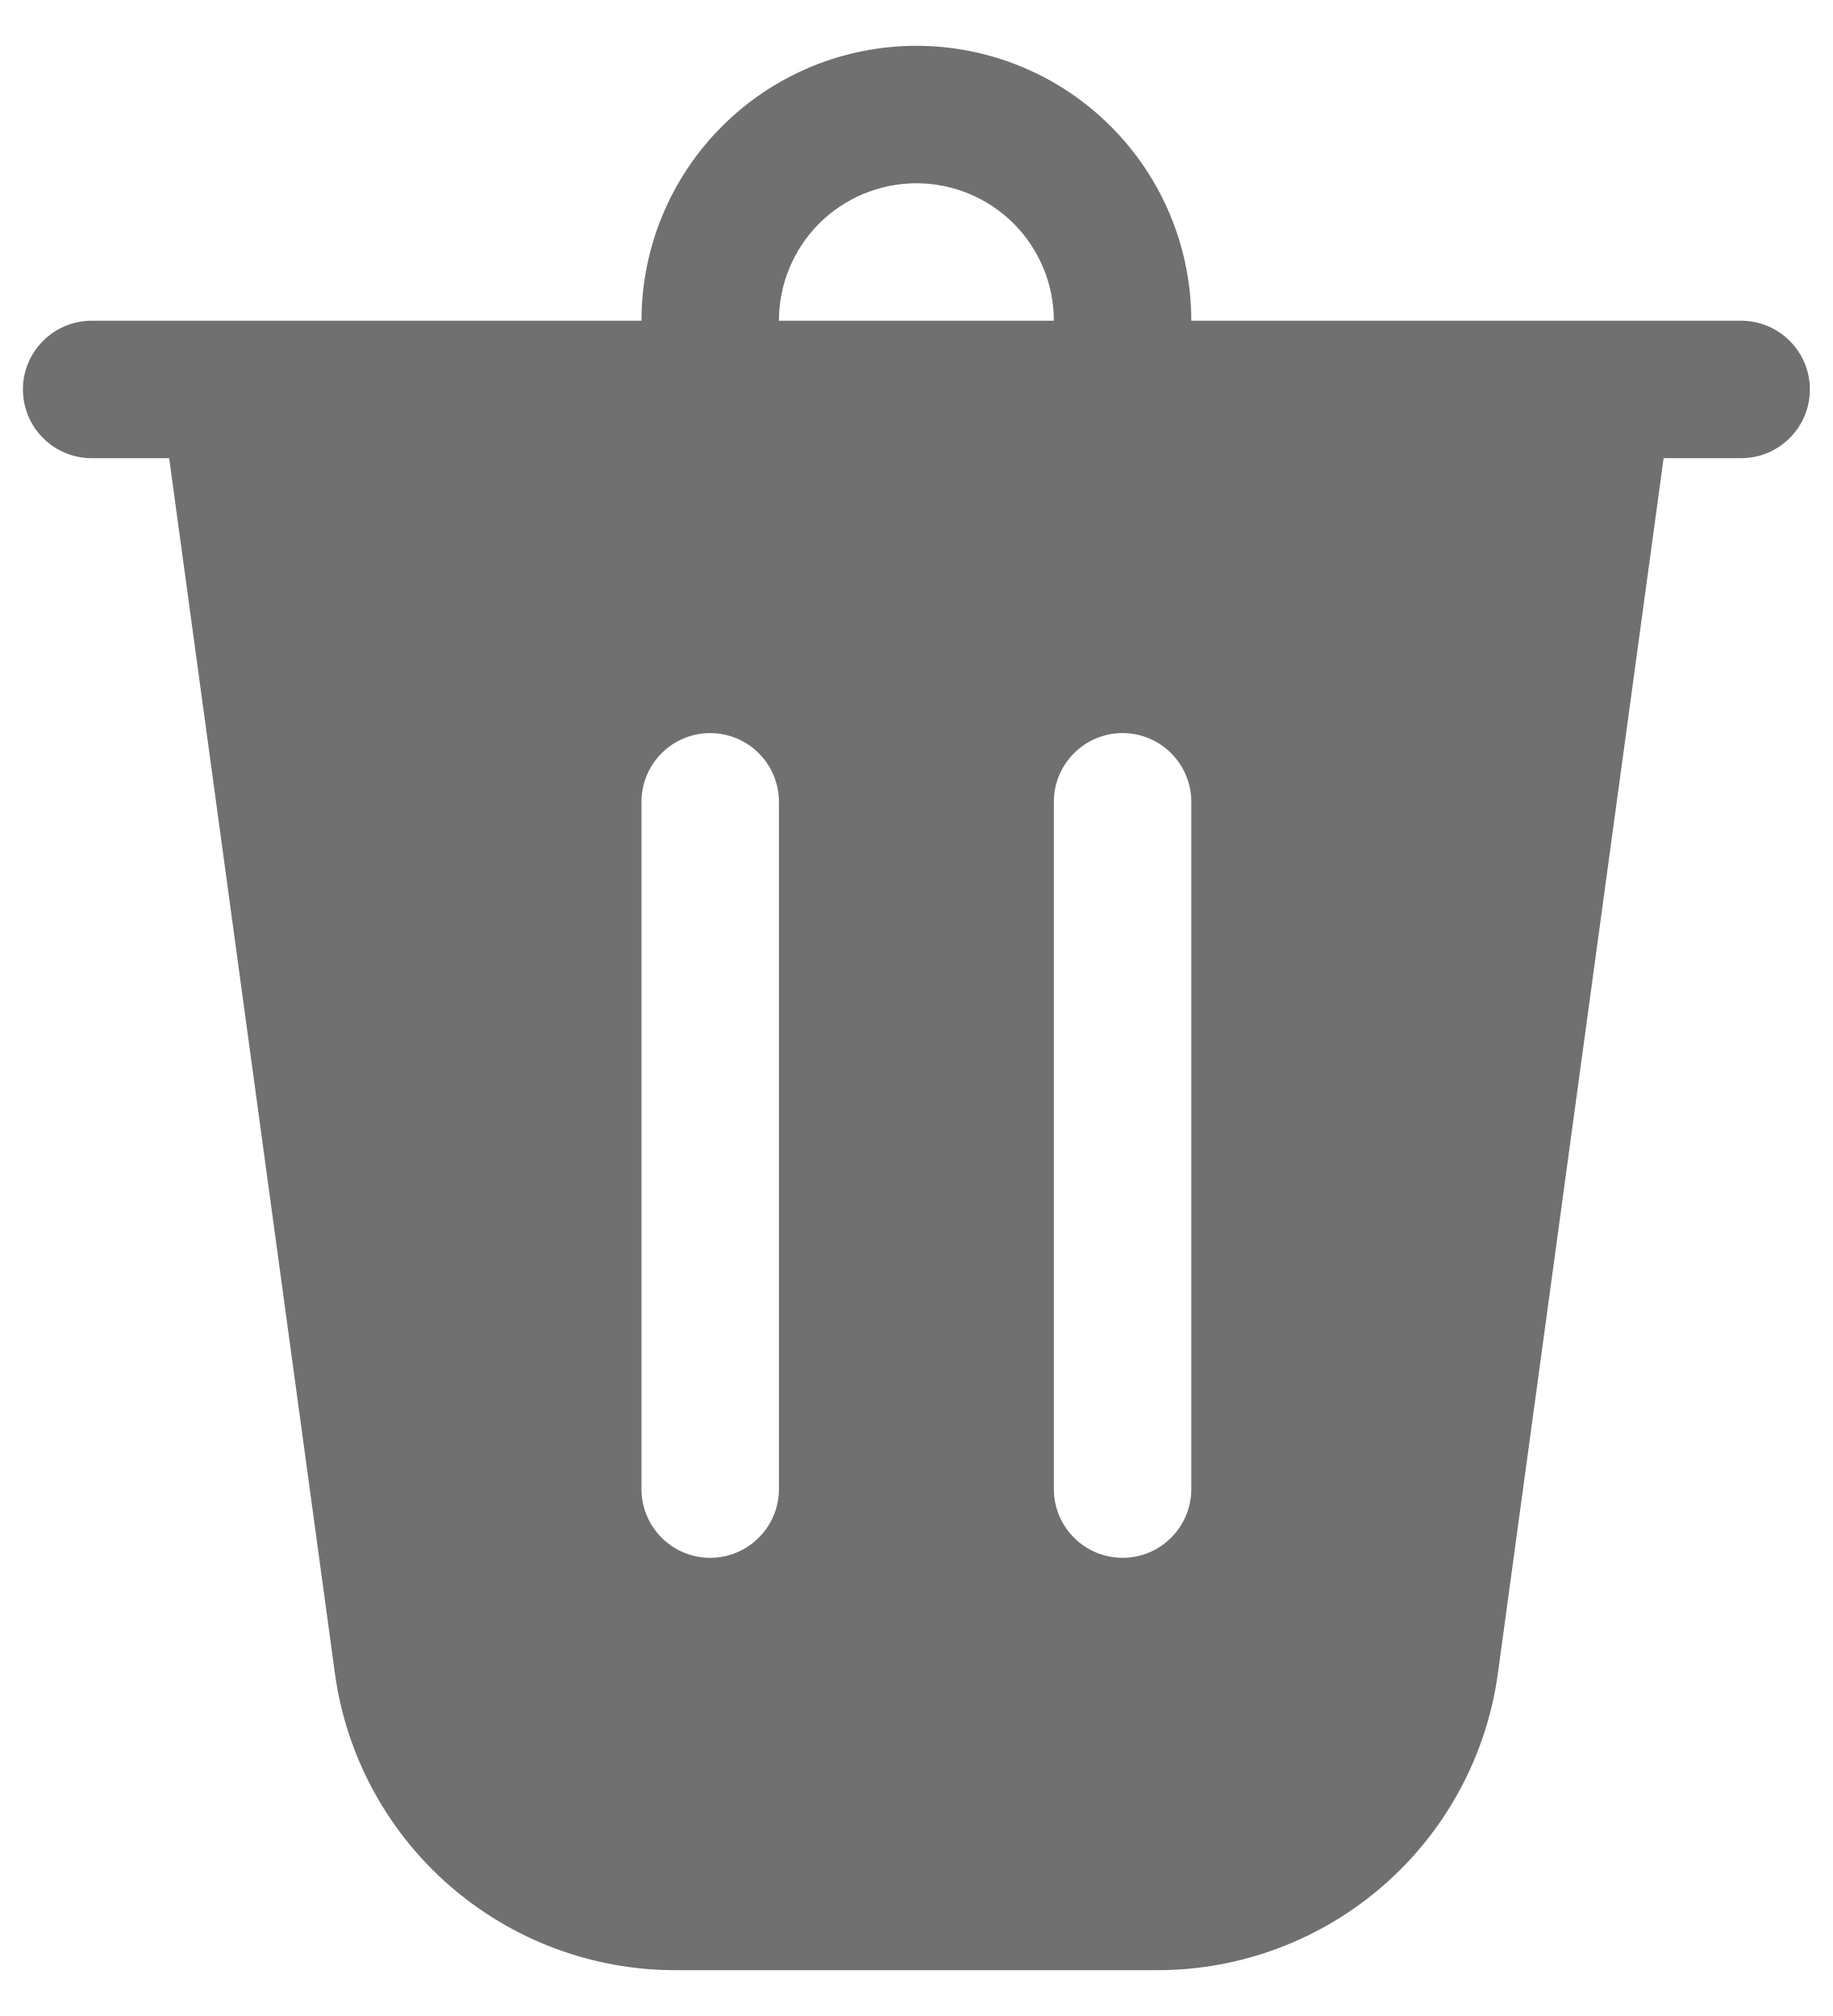
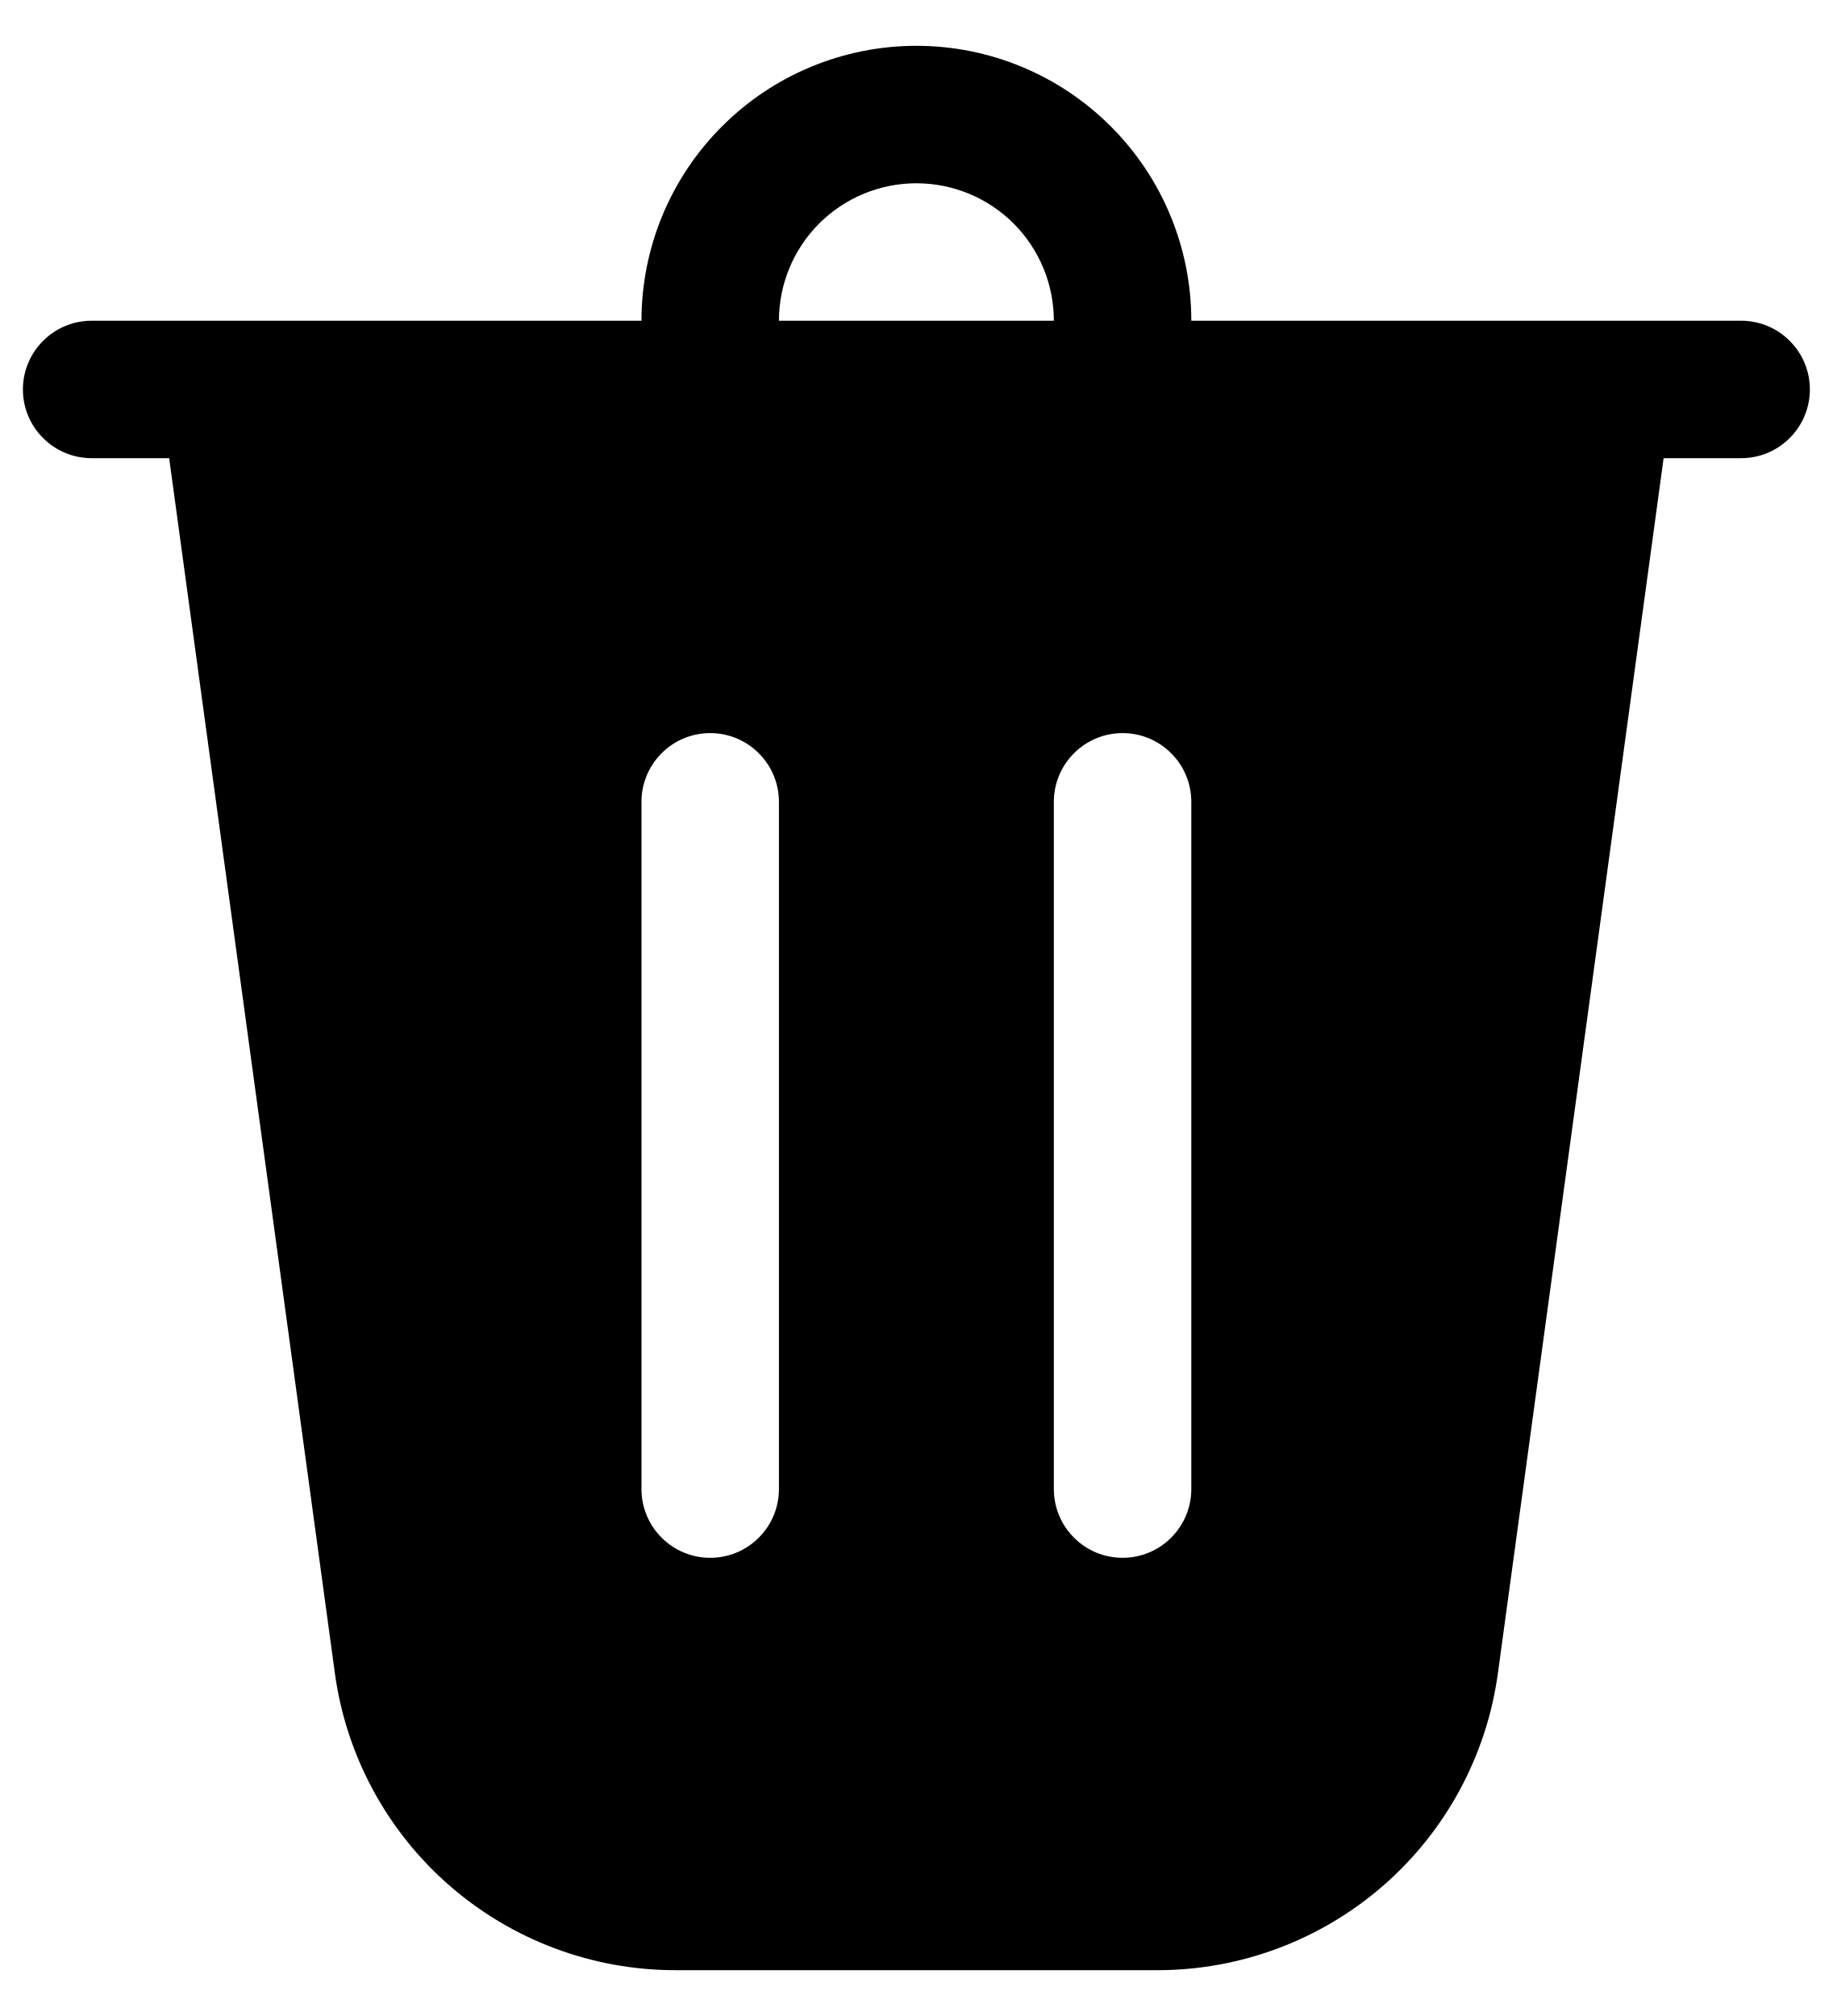
- <svg xmlns="http://www.w3.org/2000/svg" width="20" height="22" viewBox="0 0 20 22" fill="none">
-   <path d="M8.5 3.5H11.5C11.5 3.102 11.342 2.721 11.061 2.439C10.779 2.158 10.398 2 10 2C9.602 2 9.221 2.158 8.939 2.439C8.658 2.721 8.5 3.102 8.5 3.5ZM7 3.5C7 2.704 7.316 1.941 7.879 1.379C8.441 0.816 9.204 0.5 10 0.5C10.796 0.5 11.559 0.816 12.121 1.379C12.684 1.941 13 2.704 13 3.5H19C19.199 3.5 19.39 3.579 19.53 3.72C19.671 3.86 19.75 4.051 19.75 4.25C19.75 4.449 19.671 4.64 19.53 4.78C19.39 4.921 19.199 5 19 5H18.154L16.346 18.257C16.224 19.155 15.78 19.979 15.097 20.575C14.414 21.171 13.538 21.5 12.631 21.5H7.369C6.462 21.5 5.586 21.171 4.903 20.575C4.22 19.979 3.776 19.155 3.654 18.257L1.846 5H1C0.801 5 0.61 4.921 0.47 4.78C0.329 4.64 0.25 4.449 0.25 4.25C0.25 4.051 0.329 3.86 0.47 3.72C0.61 3.579 0.801 3.5 1 3.5H7ZM8.5 8.75C8.5 8.551 8.421 8.36 8.28 8.22C8.14 8.079 7.949 8 7.75 8C7.551 8 7.36 8.079 7.22 8.22C7.079 8.36 7 8.551 7 8.75V16.25C7 16.449 7.079 16.64 7.22 16.78C7.36 16.921 7.551 17 7.75 17C7.949 17 8.14 16.921 8.28 16.78C8.421 16.64 8.5 16.449 8.5 16.25V8.75ZM12.25 8C12.051 8 11.86 8.079 11.72 8.22C11.579 8.36 11.5 8.551 11.5 8.75V16.25C11.5 16.449 11.579 16.64 11.72 16.78C11.86 16.921 12.051 17 12.25 17C12.449 17 12.64 16.921 12.78 16.78C12.921 16.64 13 16.449 13 16.25V8.75C13 8.551 12.921 8.36 12.78 8.22C12.64 8.079 12.449 8 12.25 8Z" fill="#111111" fill-opacity="0.6" />
+ <svg xmlns="http://www.w3.org/2000/svg" width="20" height="22" viewBox="0 0 20 22">
+   <path d="M8.5 3.5H11.5C11.5 3.102 11.342 2.721 11.061 2.439C10.779 2.158 10.398 2 10 2C9.602 2 9.221 2.158 8.939 2.439C8.658 2.721 8.5 3.102 8.5 3.5ZM7 3.5C7 2.704 7.316 1.941 7.879 1.379C8.441 0.816 9.204 0.5 10 0.5C10.796 0.5 11.559 0.816 12.121 1.379C12.684 1.941 13 2.704 13 3.5H19C19.199 3.5 19.39 3.579 19.53 3.72C19.671 3.86 19.75 4.051 19.75 4.25C19.75 4.449 19.671 4.64 19.53 4.78C19.39 4.921 19.199 5 19 5H18.154L16.346 18.257C16.224 19.155 15.78 19.979 15.097 20.575C14.414 21.171 13.538 21.5 12.631 21.5H7.369C6.462 21.5 5.586 21.171 4.903 20.575C4.22 19.979 3.776 19.155 3.654 18.257L1.846 5H1C0.801 5 0.61 4.921 0.47 4.78C0.329 4.64 0.25 4.449 0.25 4.25C0.25 4.051 0.329 3.86 0.47 3.72C0.61 3.579 0.801 3.5 1 3.5H7ZM8.5 8.75C8.5 8.551 8.421 8.36 8.28 8.22C8.14 8.079 7.949 8 7.75 8C7.551 8 7.36 8.079 7.22 8.22C7.079 8.36 7 8.551 7 8.75V16.25C7 16.449 7.079 16.64 7.22 16.78C7.36 16.921 7.551 17 7.75 17C7.949 17 8.14 16.921 8.28 16.78C8.421 16.64 8.5 16.449 8.5 16.25V8.75ZM12.25 8C12.051 8 11.86 8.079 11.72 8.22C11.579 8.36 11.5 8.551 11.5 8.75V16.25C11.5 16.449 11.579 16.64 11.72 16.78C11.86 16.921 12.051 17 12.25 17C12.449 17 12.64 16.921 12.78 16.78C12.921 16.64 13 16.449 13 16.25V8.75C13 8.551 12.921 8.36 12.78 8.22C12.64 8.079 12.449 8 12.25 8Z" />
</svg>
